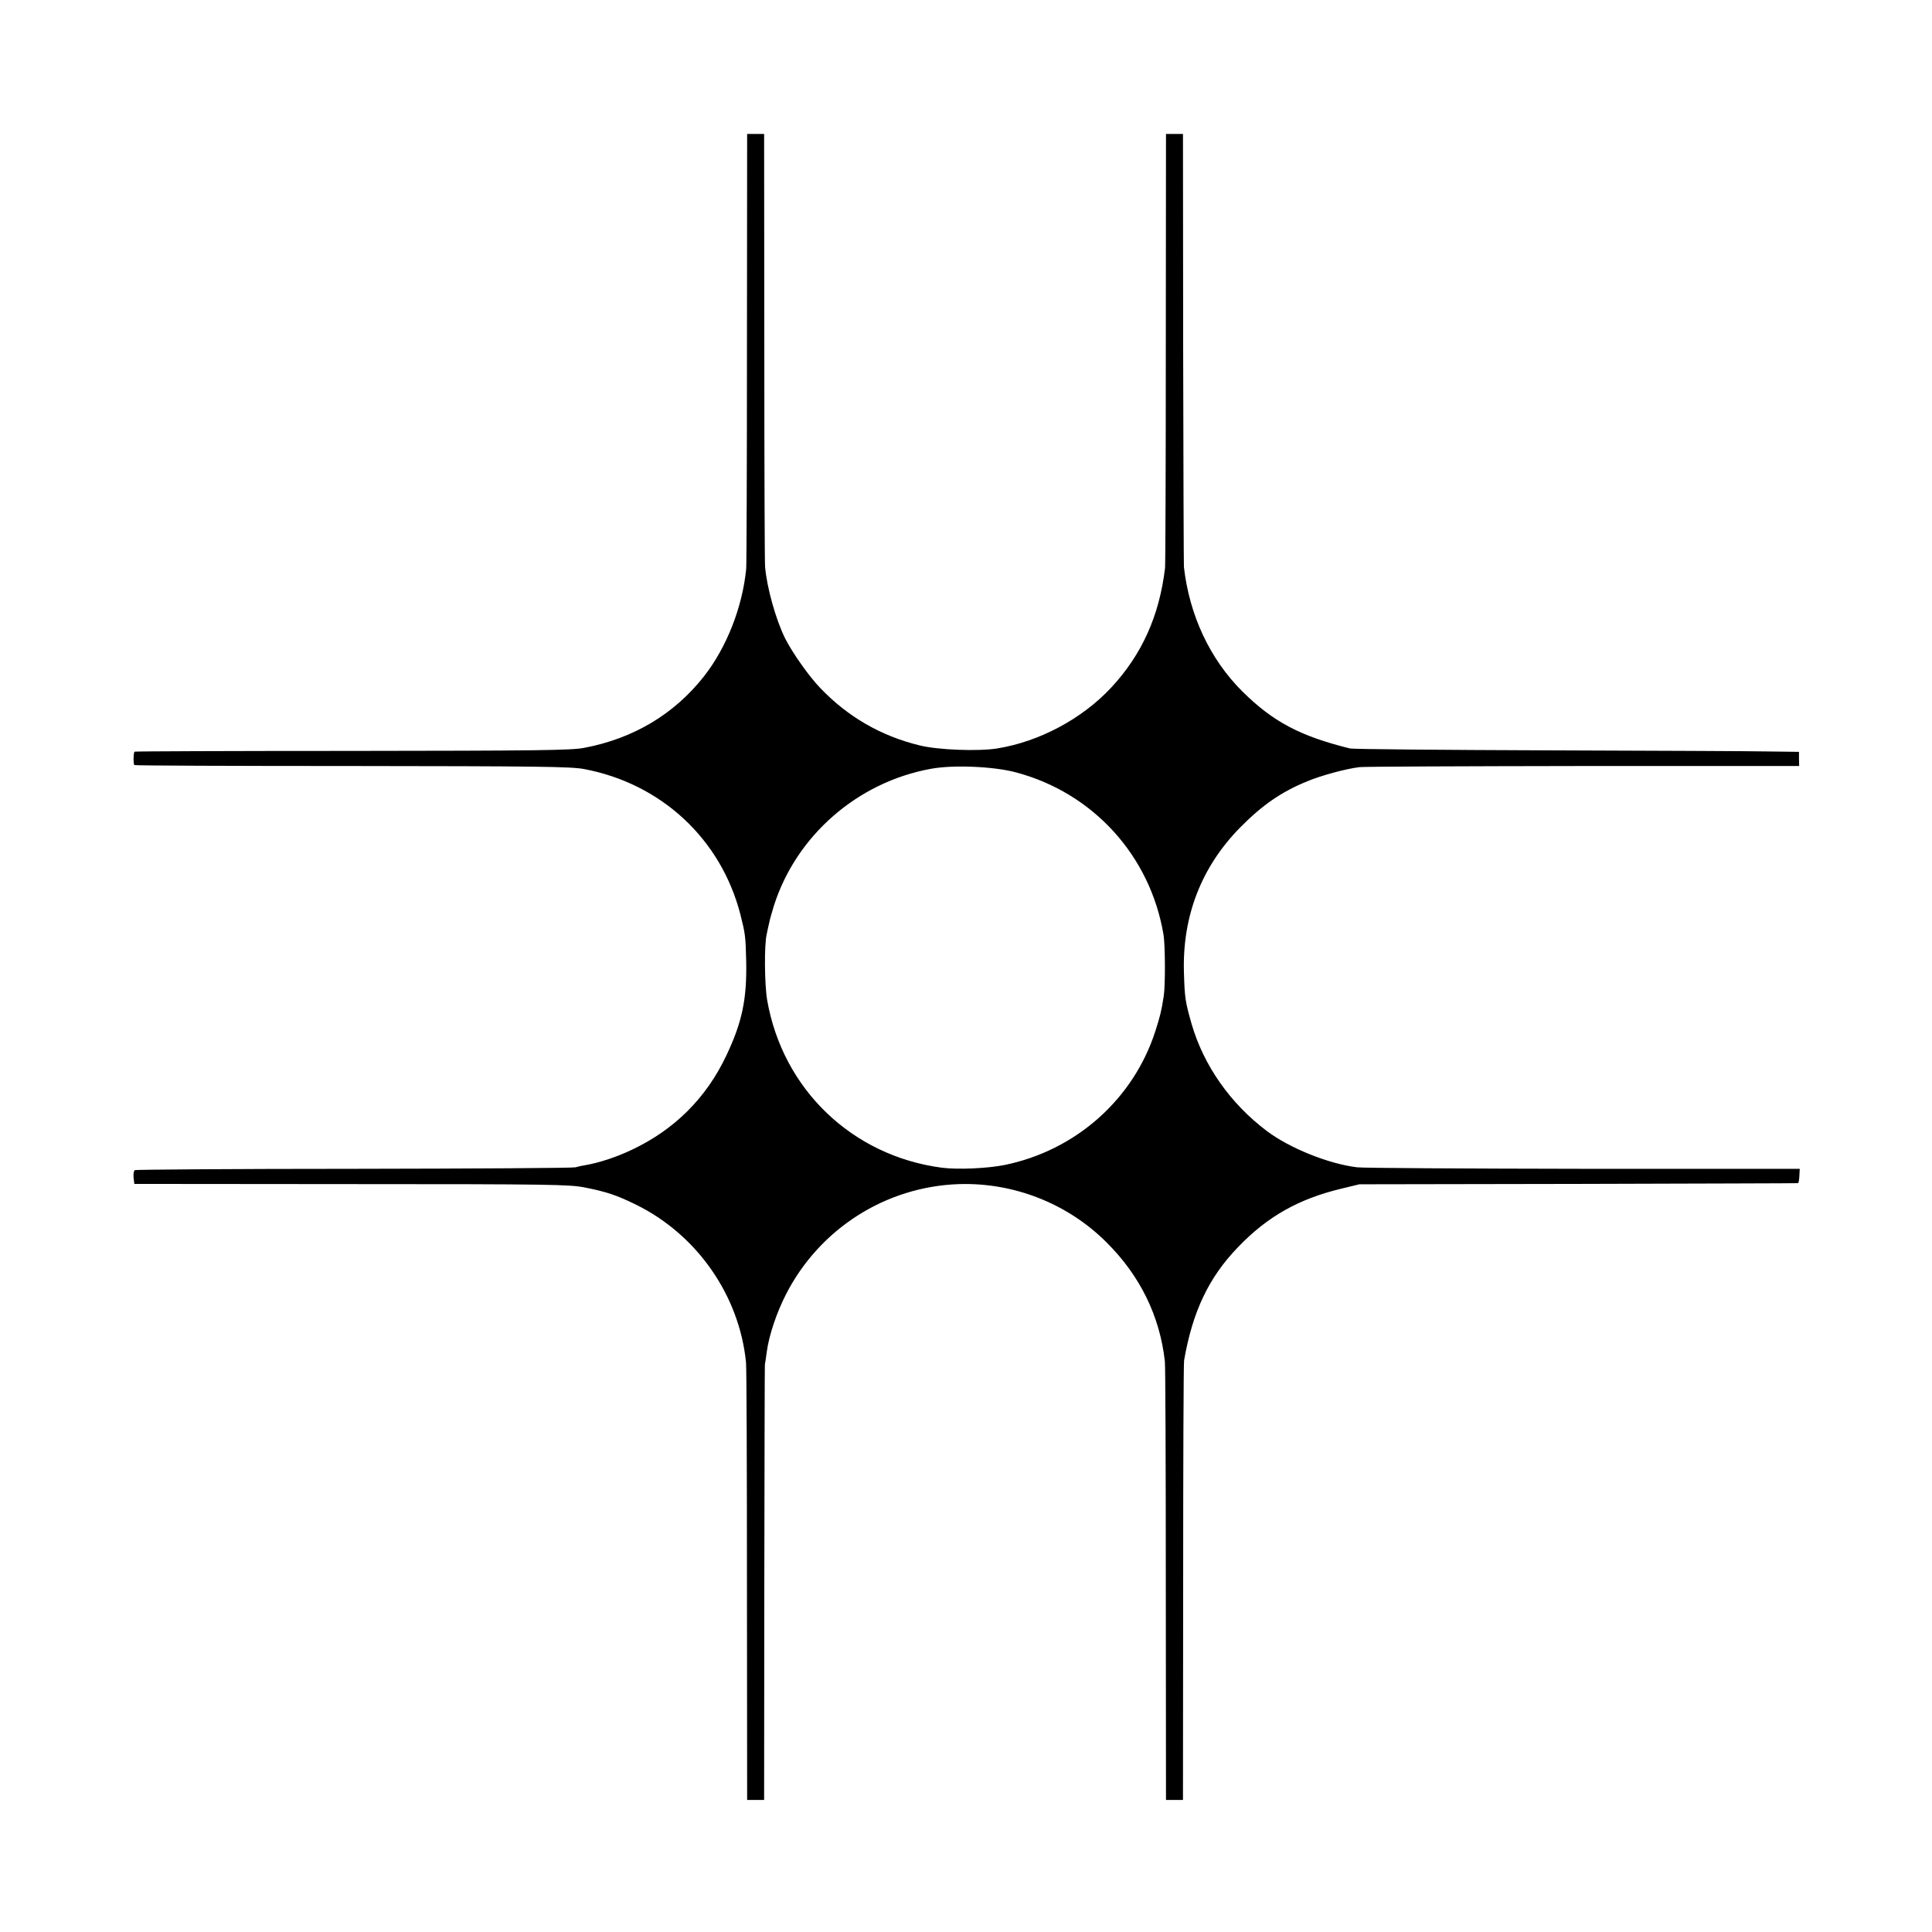
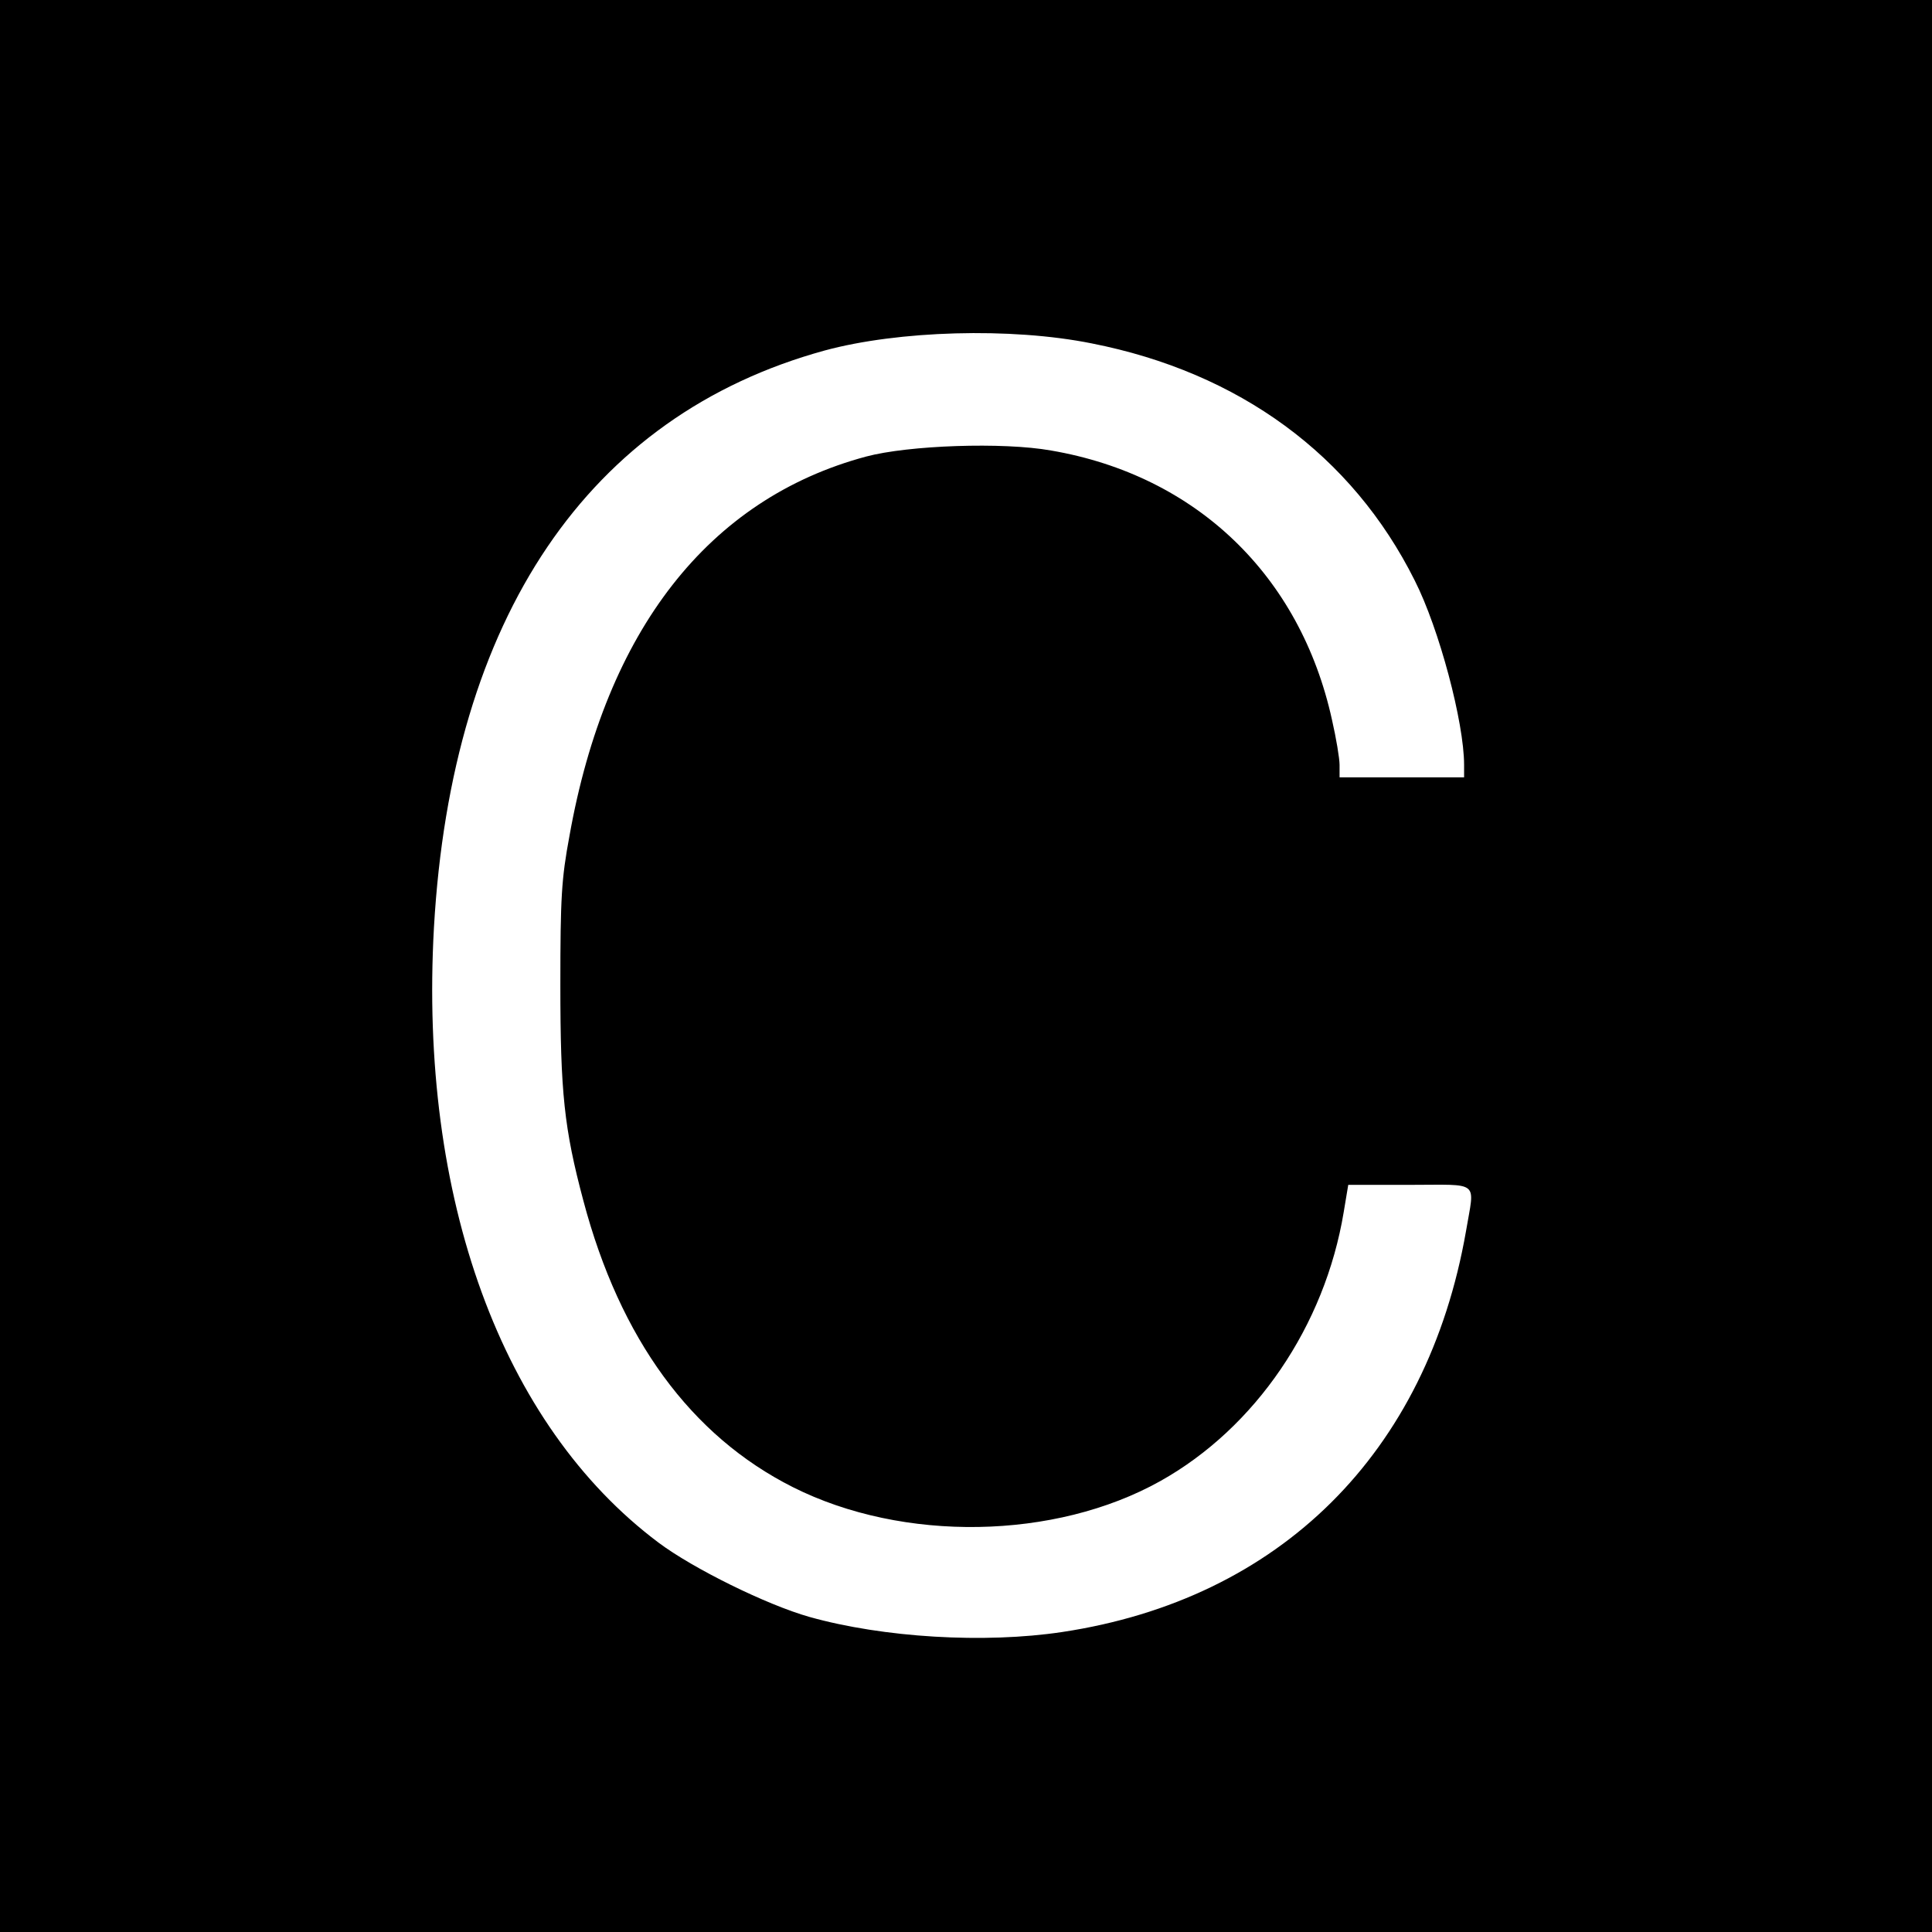
- <svg xmlns="http://www.w3.org/2000/svg" version="1.0" width="1024pt" height="1024pt" viewBox="0 0 1024 1024" preserveAspectRatio="xMidYMid meet">
-   <g transform="translate(0,1024) scale(0.1,-0.1)" fill="#000000" stroke="none">
-     <path d="M3959 8398 c0 -623 -2 -1151 -4 -1173 -20 -204 -104 -417 -224 -570 -158 -201 -375 -330 -636 -379 -68 -13 -252 -15 -1229 -16 -632 0 -1151 -2 -1153 -4 -6 -6 -7 -65 -1 -71 2 -3 522 -5 1154 -5 977 -1 1161 -3 1229 -16 410 -77 726 -371 829 -770 26 -103 28 -116 31 -251 4 -199 -22 -323 -106 -499 -106 -224 -275 -392 -500 -498 -84 -40 -177 -70 -249 -82 -14 -2 -36 -7 -50 -11 -14 -4 -543 -7 -1175 -8 -633 0 -1155 -4 -1161 -7 -5 -4 -8 -22 -6 -40 l4 -33 1151 -1 c1053 0 1159 -2 1237 -18 117 -23 171 -42 271 -91 323 -159 547 -480 583 -835 3 -25 5 -557 5 -1182 l1 -1138 45 0 45 0 1 1150 c1 633 2 1153 3 1158 1 4 6 34 10 67 12 88 52 208 103 307 178 346 528 569 916 582 291 9 576 -103 782 -309 178 -177 282 -390 309 -630 3 -22 5 -554 5 -1182 l1 -1143 45 0 45 0 1 1153 c0 633 2 1163 5 1177 45 259 131 440 286 600 155 162 322 256 548 310 l95 23 1160 2 c638 2 1162 3 1165 4 3 0 6 18 7 38 l2 38 -1142 0 c-628 1 -1170 4 -1204 8 -150 18 -357 101 -478 192 -193 145 -335 347 -399 567 -34 119 -37 138 -41 278 -8 295 93 555 296 762 118 120 220 191 358 247 71 30 203 66 276 75 22 3 555 5 1185 6 l1146 0 -1 38 0 37 -155 2 c-85 2 -614 4 -1175 6 -561 2 -1033 6 -1050 10 -266 66 -408 142 -570 302 -172 171 -281 404 -310 660 -1 11 -3 532 -4 1158 l-1 1137 -45 0 -45 0 -1 -1132 c0 -623 -2 -1149 -4 -1168 -30 -254 -123 -460 -286 -635 -154 -165 -380 -286 -604 -322 -100 -16 -313 -8 -410 16 -206 50 -382 152 -528 305 -59 61 -147 186 -185 261 -49 98 -98 271 -107 382 -2 21 -4 545 -4 1166 l-1 1127 -45 0 -45 0 -1 -1132z m1423 -2251 c411 -108 715 -442 785 -862 9 -54 10 -269 1 -325 -13 -83 -19 -105 -44 -184 -116 -362 -422 -634 -801 -711 -91 -18 -247 -25 -332 -14 -475 63 -843 416 -925 889 -14 83 -16 294 -2 350 3 14 8 39 12 55 3 17 15 59 26 95 119 372 443 654 831 725 117 22 331 13 449 -18z" />
+ <svg xmlns="http://www.w3.org/2000/svg" version="1.0" width="512pt" height="512pt" viewBox="0 0 512 512" preserveAspectRatio="xMidYMid meet">
+   <g transform="translate(0,512) scale(0.1,-0.1)" fill="#000000" stroke="none">
+     <path d="M0 2560 l0 -2560 2560 0 2560 0 0 2560 0 2560 -2560 0 -2560 0 0 -2560z m2893 1650 c391 -77 690 -296 856 -628 65 -128 131 -377 131 -489 l0 -33 -165 0 -165 0 0 33 c0 17 -9 71 -20 119 -84 383 -360 648 -744 714 -128 23 -379 14 -491 -16 -417 -112 -689 -460 -786 -1006 -21 -113 -24 -162 -24 -394 0 -285 10 -381 61 -572 97 -366 285 -623 555 -759 292 -147 695 -140 974 16 252 141 436 411 486 713 l12 72 163 0 c189 0 172 14 149 -123 -103 -588 -493 -975 -1070 -1062 -206 -31 -474 -15 -670 40 -113 32 -308 128 -400 197 -416 312 -635 913 -595 1630 47 822 409 1357 1035 1529 195 53 494 62 708 19z" />
  </g>
</svg>
